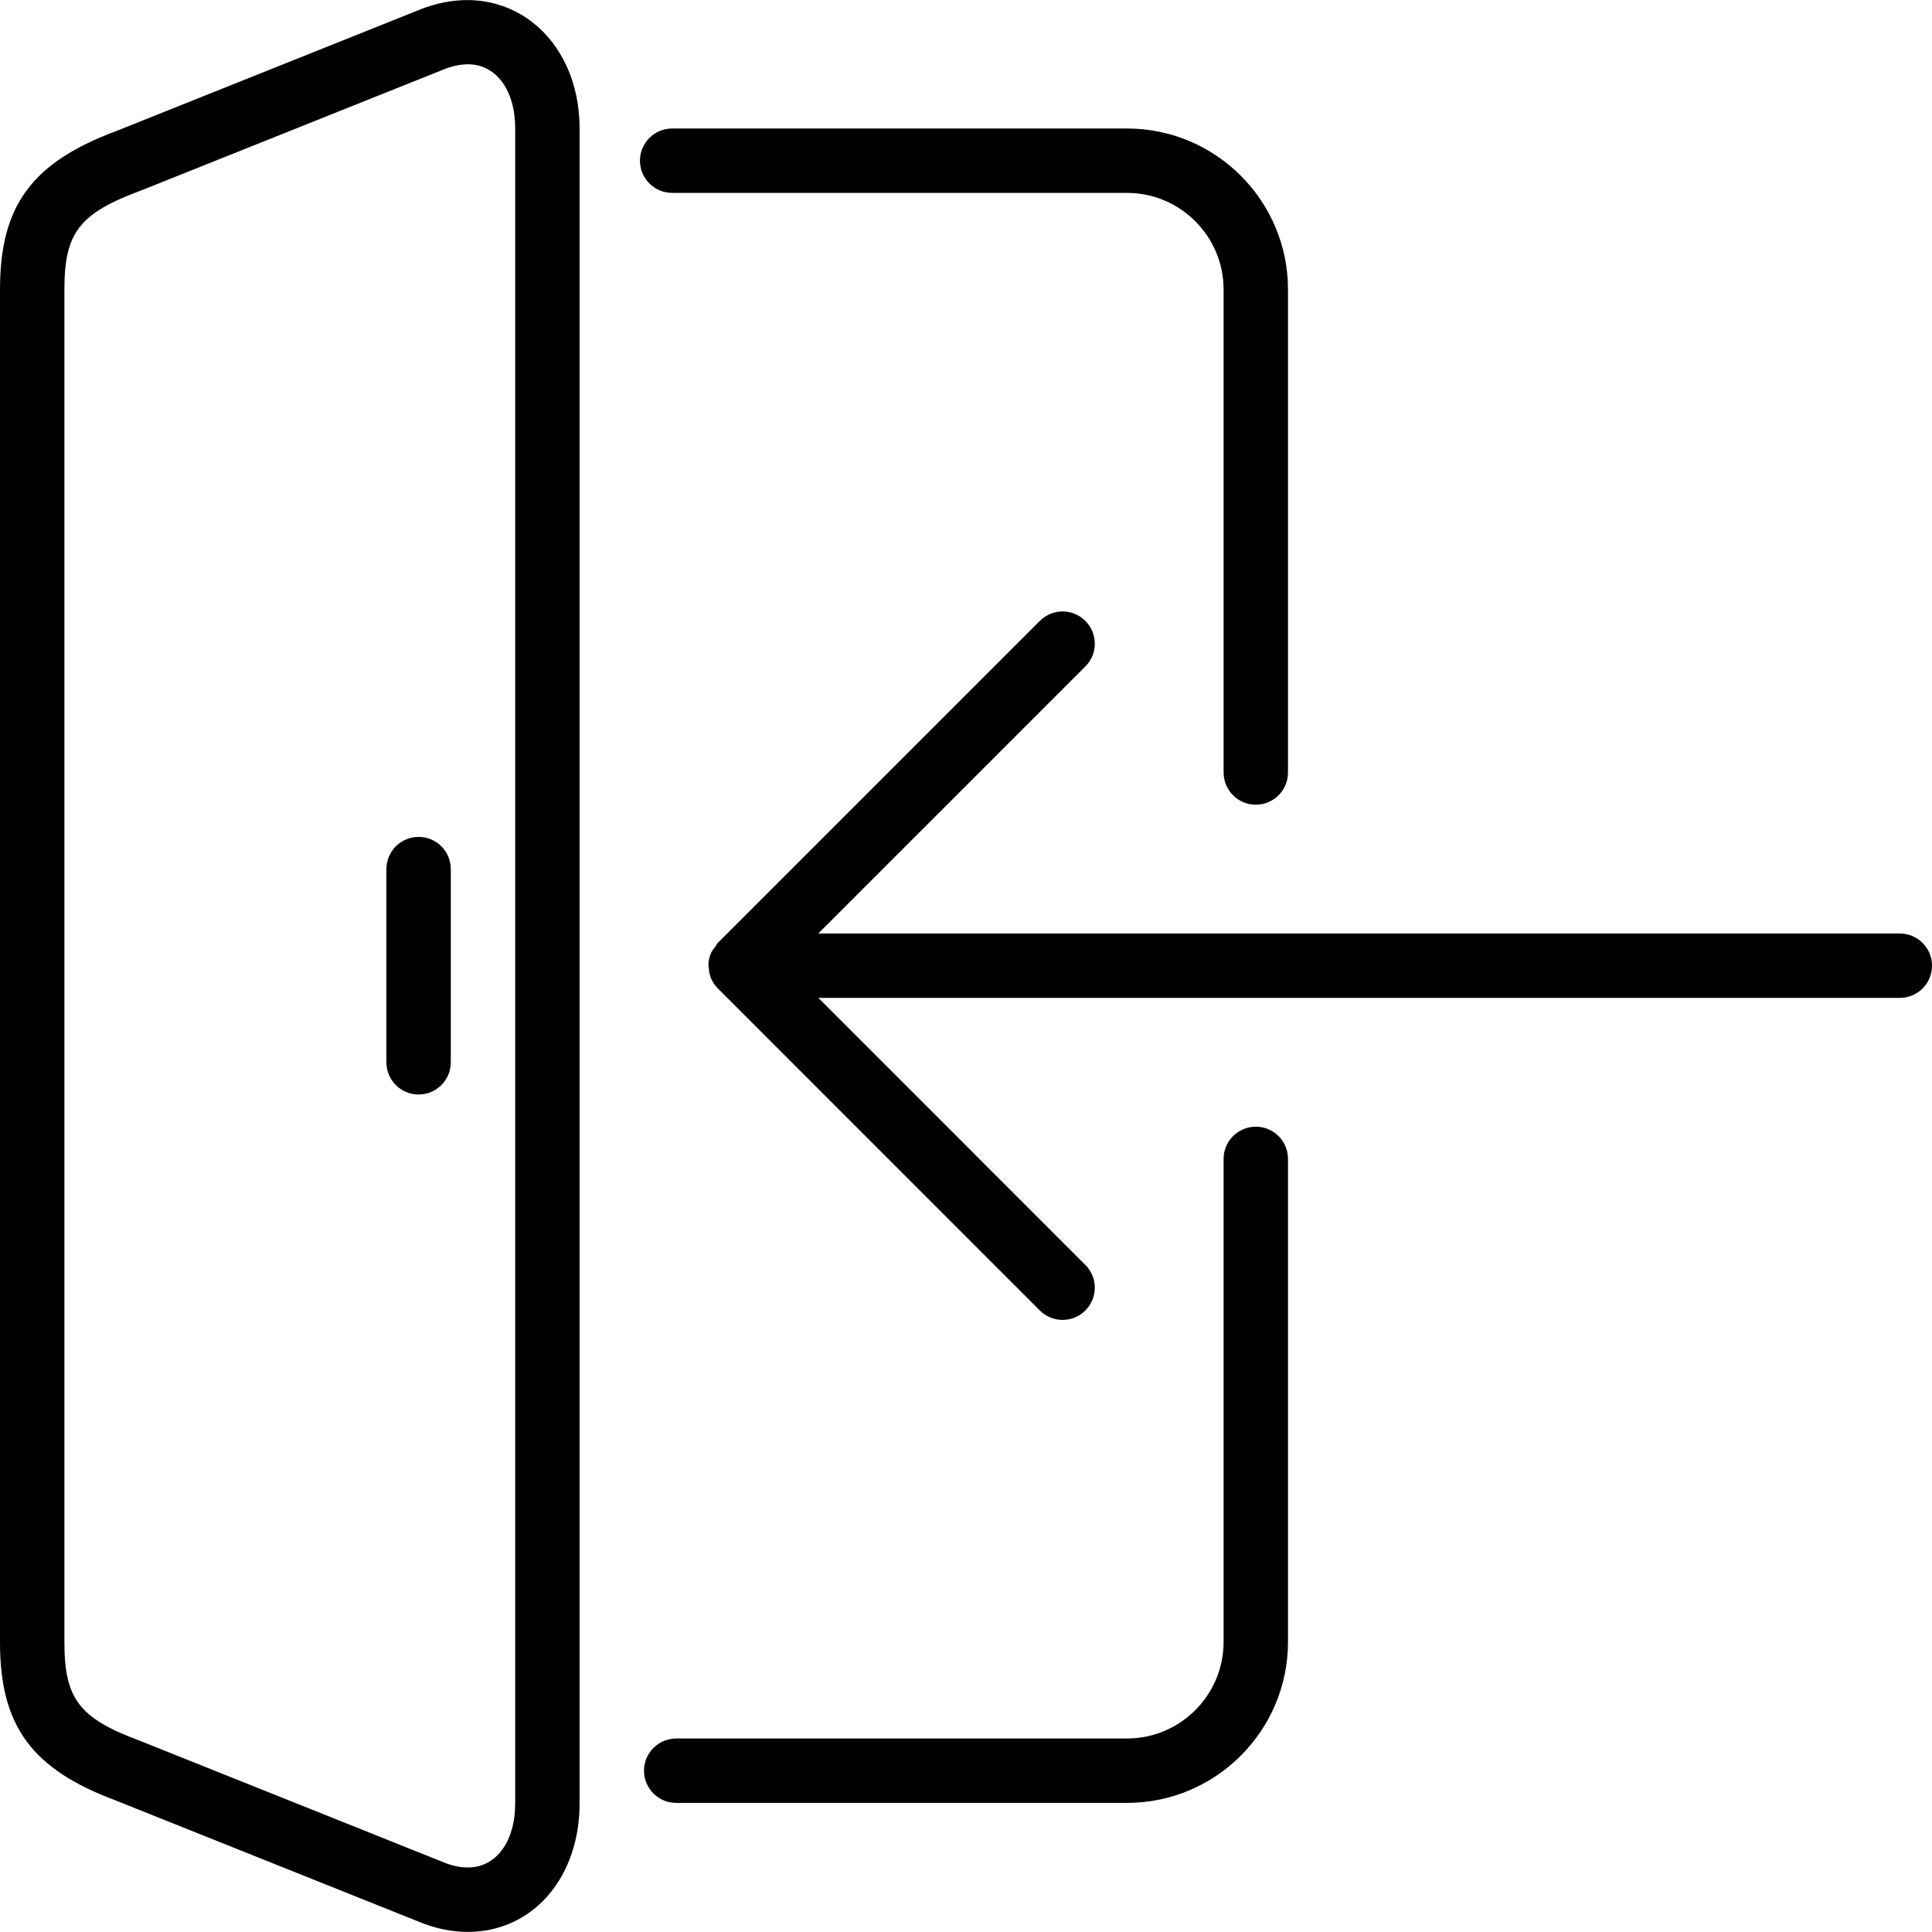
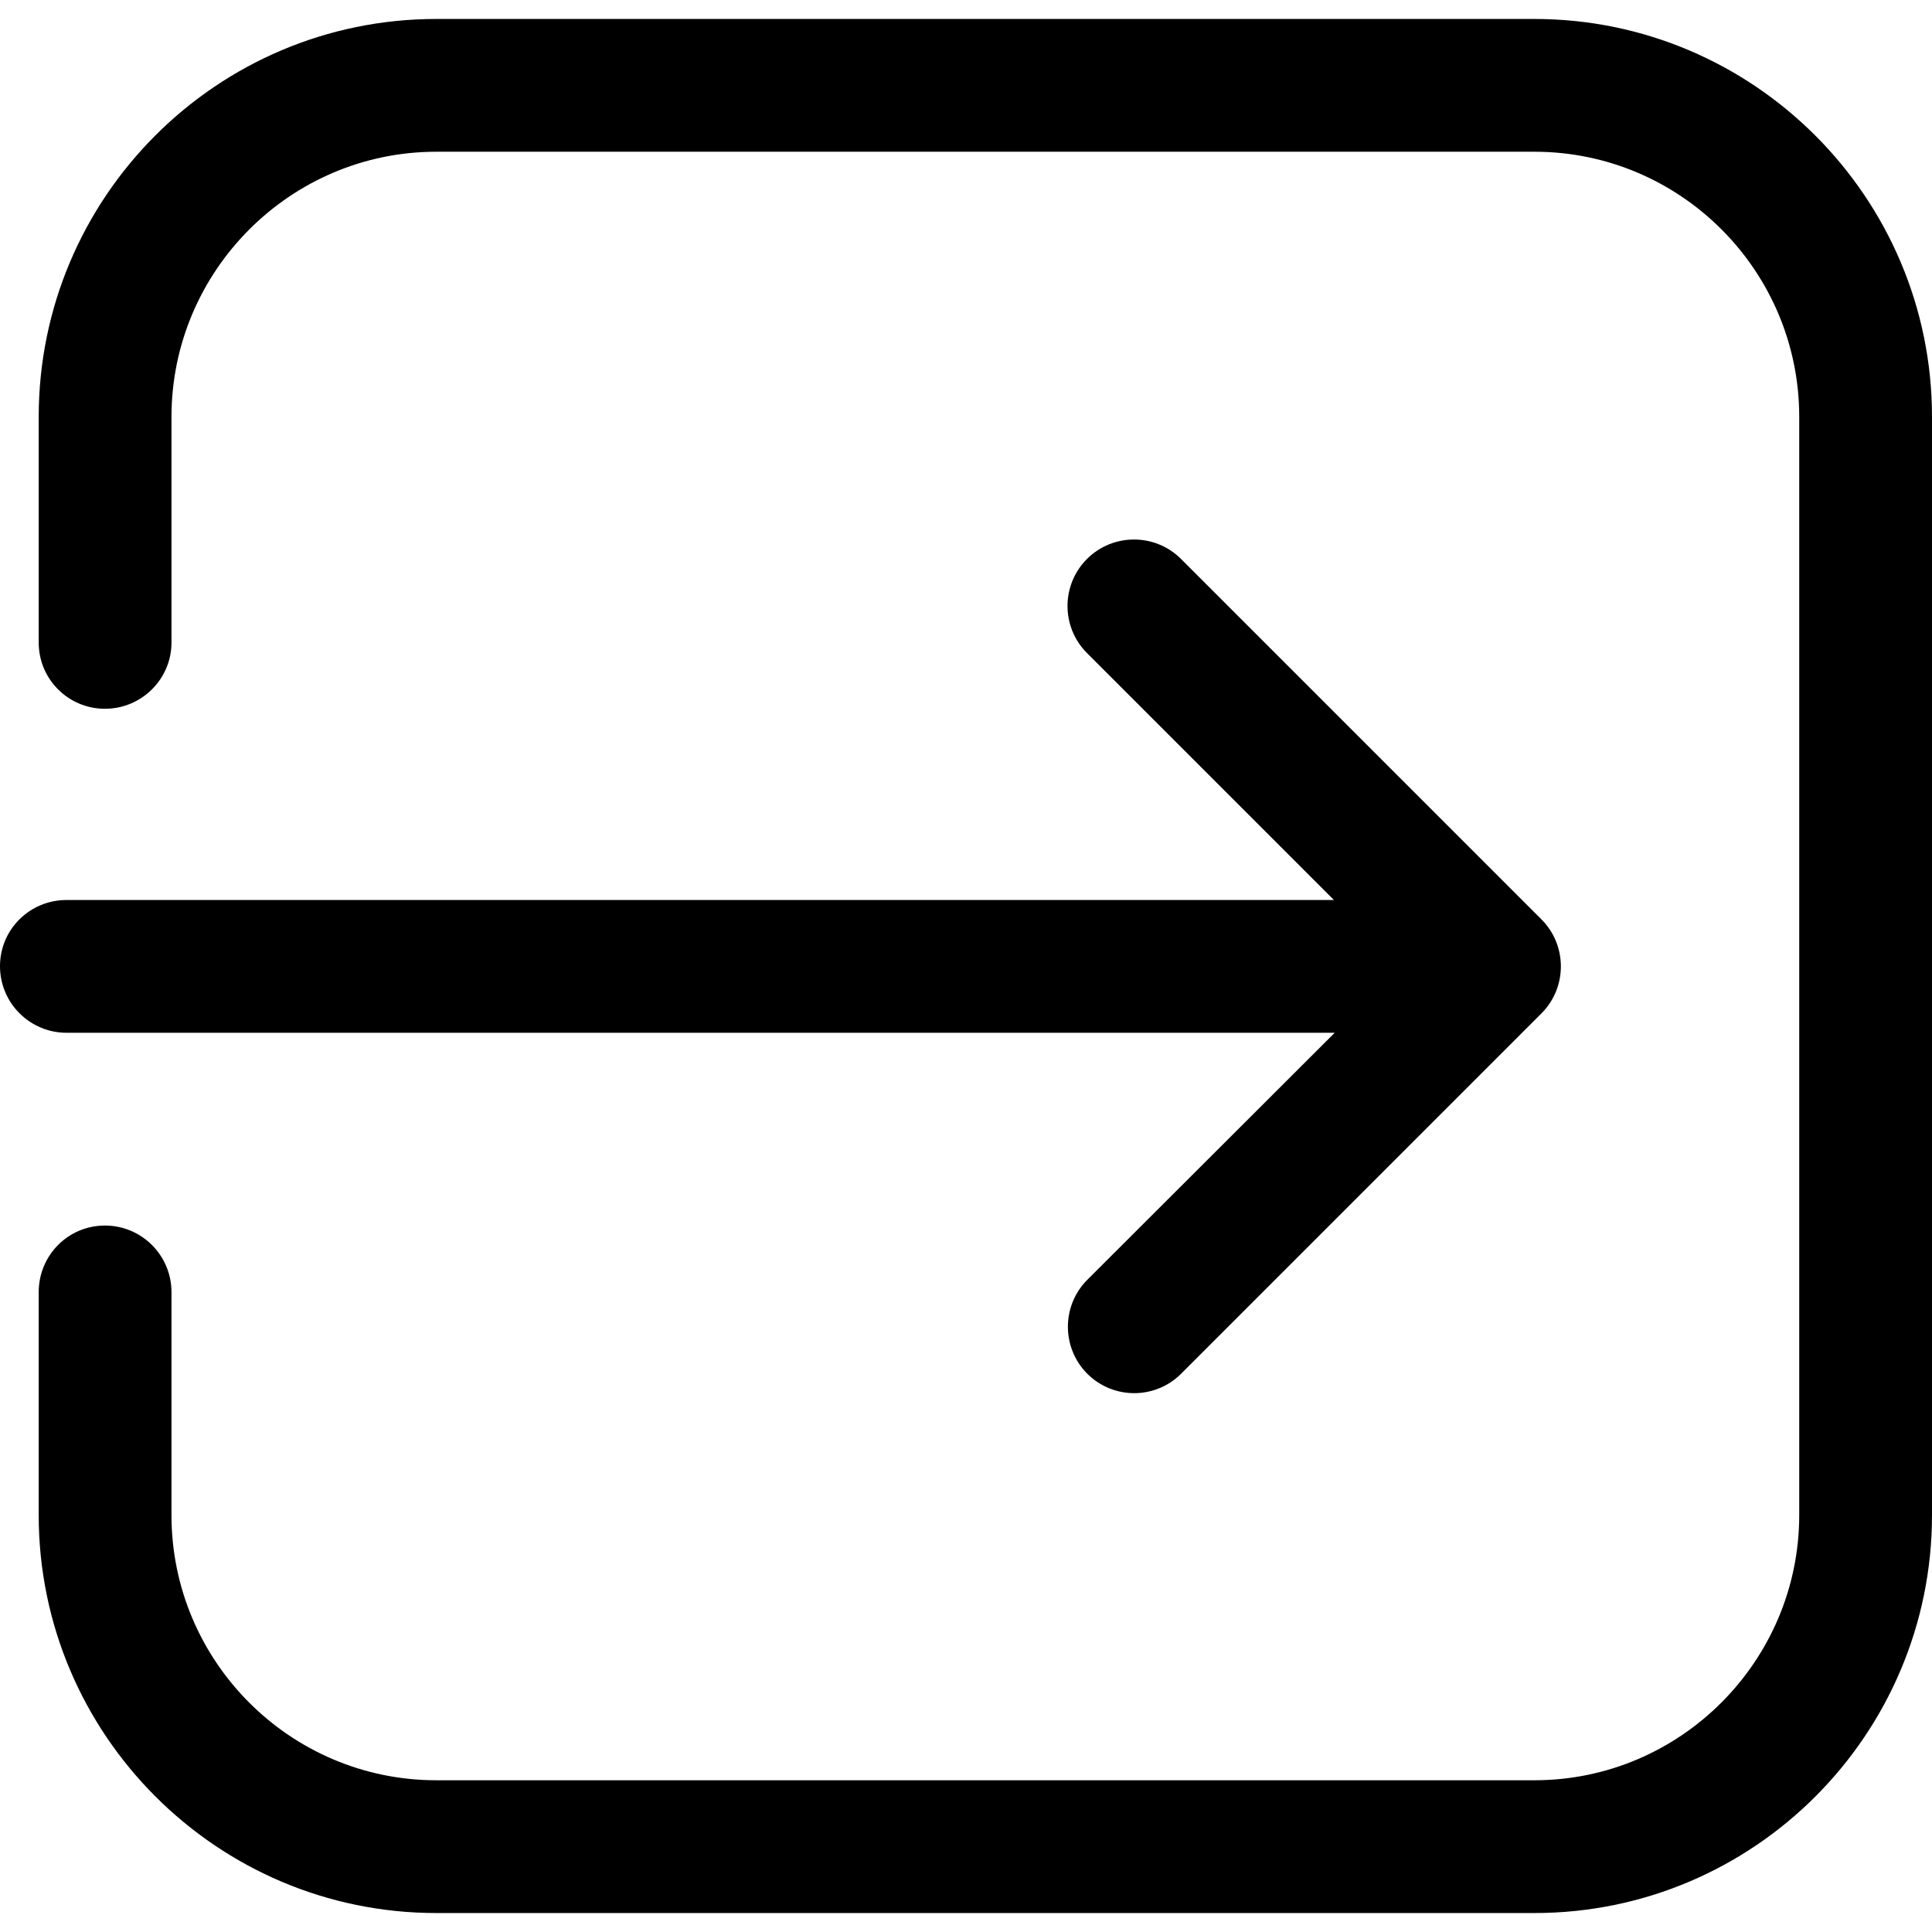
- <svg xmlns="http://www.w3.org/2000/svg" fill="#000000" height="800px" width="800px" version="1.1" id="Layer_1" viewBox="0 0 512 512" xml:space="preserve">
+ <svg xmlns="http://www.w3.org/2000/svg" fill="#000000" height="800px" width="800px" version="1.1" id="Capa_1" viewBox="0 0 499.1 499.1" xml:space="preserve">
  <g>
    <g>
      <g>
-         <path d="M110.933,221.786c-4.719,0-8.533,3.823-8.533,8.533v51.2c0,4.71,3.814,8.533,8.533,8.533s8.533-3.823,8.533-8.533v-51.2     C119.467,225.609,115.652,221.786,110.933,221.786z" />
-         <path d="M503.467,247.386H216.849l70.784-70.775c3.336-3.337,3.336-8.73,0-12.066c-3.337-3.336-8.73-3.336-12.066,0     l-85.333,85.325c-0.273,0.273-0.384,0.623-0.606,0.922c-0.461,0.589-0.947,1.152-1.229,1.843     c-0.444,1.05-0.666,2.159-0.666,3.277v0.009c0,0.162,0.085,0.299,0.094,0.452c0.051,0.947,0.188,1.894,0.555,2.782     c0.444,1.075,1.092,2.039,1.911,2.842l85.274,85.291c1.664,1.664,3.849,2.5,6.033,2.5c2.185,0,4.369-0.836,6.033-2.5     c3.336-3.328,3.336-8.73,0-12.066l-70.75-70.767h286.583c4.719,0,8.533-3.823,8.533-8.533     C512,251.209,508.186,247.386,503.467,247.386z" />
-         <path d="M111.855,2.309L31.164,34.59C8.448,43.004,0,54.422,0,76.719v358.477c0,22.298,8.448,33.715,30.967,42.061l81.05,32.427     c4.011,1.519,8.038,2.287,11.972,2.287c17.161,0,29.611-14.336,29.611-34.091V34.053C153.6,9.775,134.246-6.114,111.855,2.309z      M136.533,477.88c0,10.18-5.043,17.024-12.544,17.024c-1.86,0-3.874-0.401-5.794-1.118l-81.092-32.452     c-16.102-5.965-20.036-11.102-20.036-26.138V76.719c0-15.036,3.934-20.164,20.233-26.206l80.734-32.29     c2.082-0.785,4.087-1.186,5.956-1.186c7.501,0,12.544,6.835,12.544,17.016V477.88z" />
-         <path d="M332.8,298.586c-4.719,0-8.533,3.823-8.533,8.533v128c0,14.114-11.486,25.6-25.6,25.6H179.2     c-4.719,0-8.533,3.823-8.533,8.533s3.814,8.533,8.533,8.533h119.467c23.526,0,42.667-19.14,42.667-42.667v-128     C341.333,302.409,337.519,298.586,332.8,298.586z" />
-         <path d="M178.133,51.119h120.533c14.114,0,25.6,11.486,25.6,25.6v128c0,4.71,3.814,8.533,8.533,8.533     c4.719,0,8.533-3.823,8.533-8.533v-128c0-23.526-19.14-42.667-42.667-42.667H178.133c-4.719,0-8.533,3.823-8.533,8.533     S173.414,51.119,178.133,51.119z" />
+         <path d="M0,249.6c0,9.5,7.7,17.2,17.2,17.2h327.6l-63.9,63.8c-6.7,6.7-6.7,17.6,0,24.3c3.3,3.3,7.7,5,12.1,5s8.8-1.7,12.1-5     l93.1-93.1c6.7-6.7,6.7-17.6,0-24.3l-93.1-93.1c-6.7-6.7-17.6-6.7-24.3,0c-6.7,6.7-6.7,17.6,0,24.3l63.8,63.8H17.2     C7.7,232.5,0,240.1,0,249.6z" />
+         <path d="M396.4,494.2c56.7,0,102.7-46.1,102.7-102.8V107.7C499.1,51,453,4.9,396.4,4.9H112.7C56,4.9,10,51,10,107.7V166     c0,9.5,7.7,17.1,17.1,17.1c9.5,0,17.2-7.7,17.2-17.1v-58.3c0-37.7,30.7-68.5,68.4-68.5h283.7c37.7,0,68.4,30.7,68.4,68.5v283.7     c0,37.7-30.7,68.5-68.4,68.5H112.7c-37.7,0-68.4-30.7-68.4-68.5v-57.6c0-9.5-7.7-17.2-17.2-17.2S10,324.3,10,333.8v57.6     c0,56.7,46.1,102.8,102.7,102.8H396.4L396.4,494.2z" />
      </g>
    </g>
+     <g>
+ 	</g>
+     <g>
+ 	</g>
+     <g>
+ 	</g>
+     <g>
+ 	</g>
+     <g>
+ 	</g>
+     <g>
+ 	</g>
+     <g>
+ 	</g>
+     <g>
+ 	</g>
+     <g>
+ 	</g>
+     <g>
+ 	</g>
+     <g>
+ 	</g>
+     <g>
+ 	</g>
+     <g>
+ 	</g>
+     <g>
+ 	</g>
+     <g>
+ 	</g>
  </g>
</svg>
